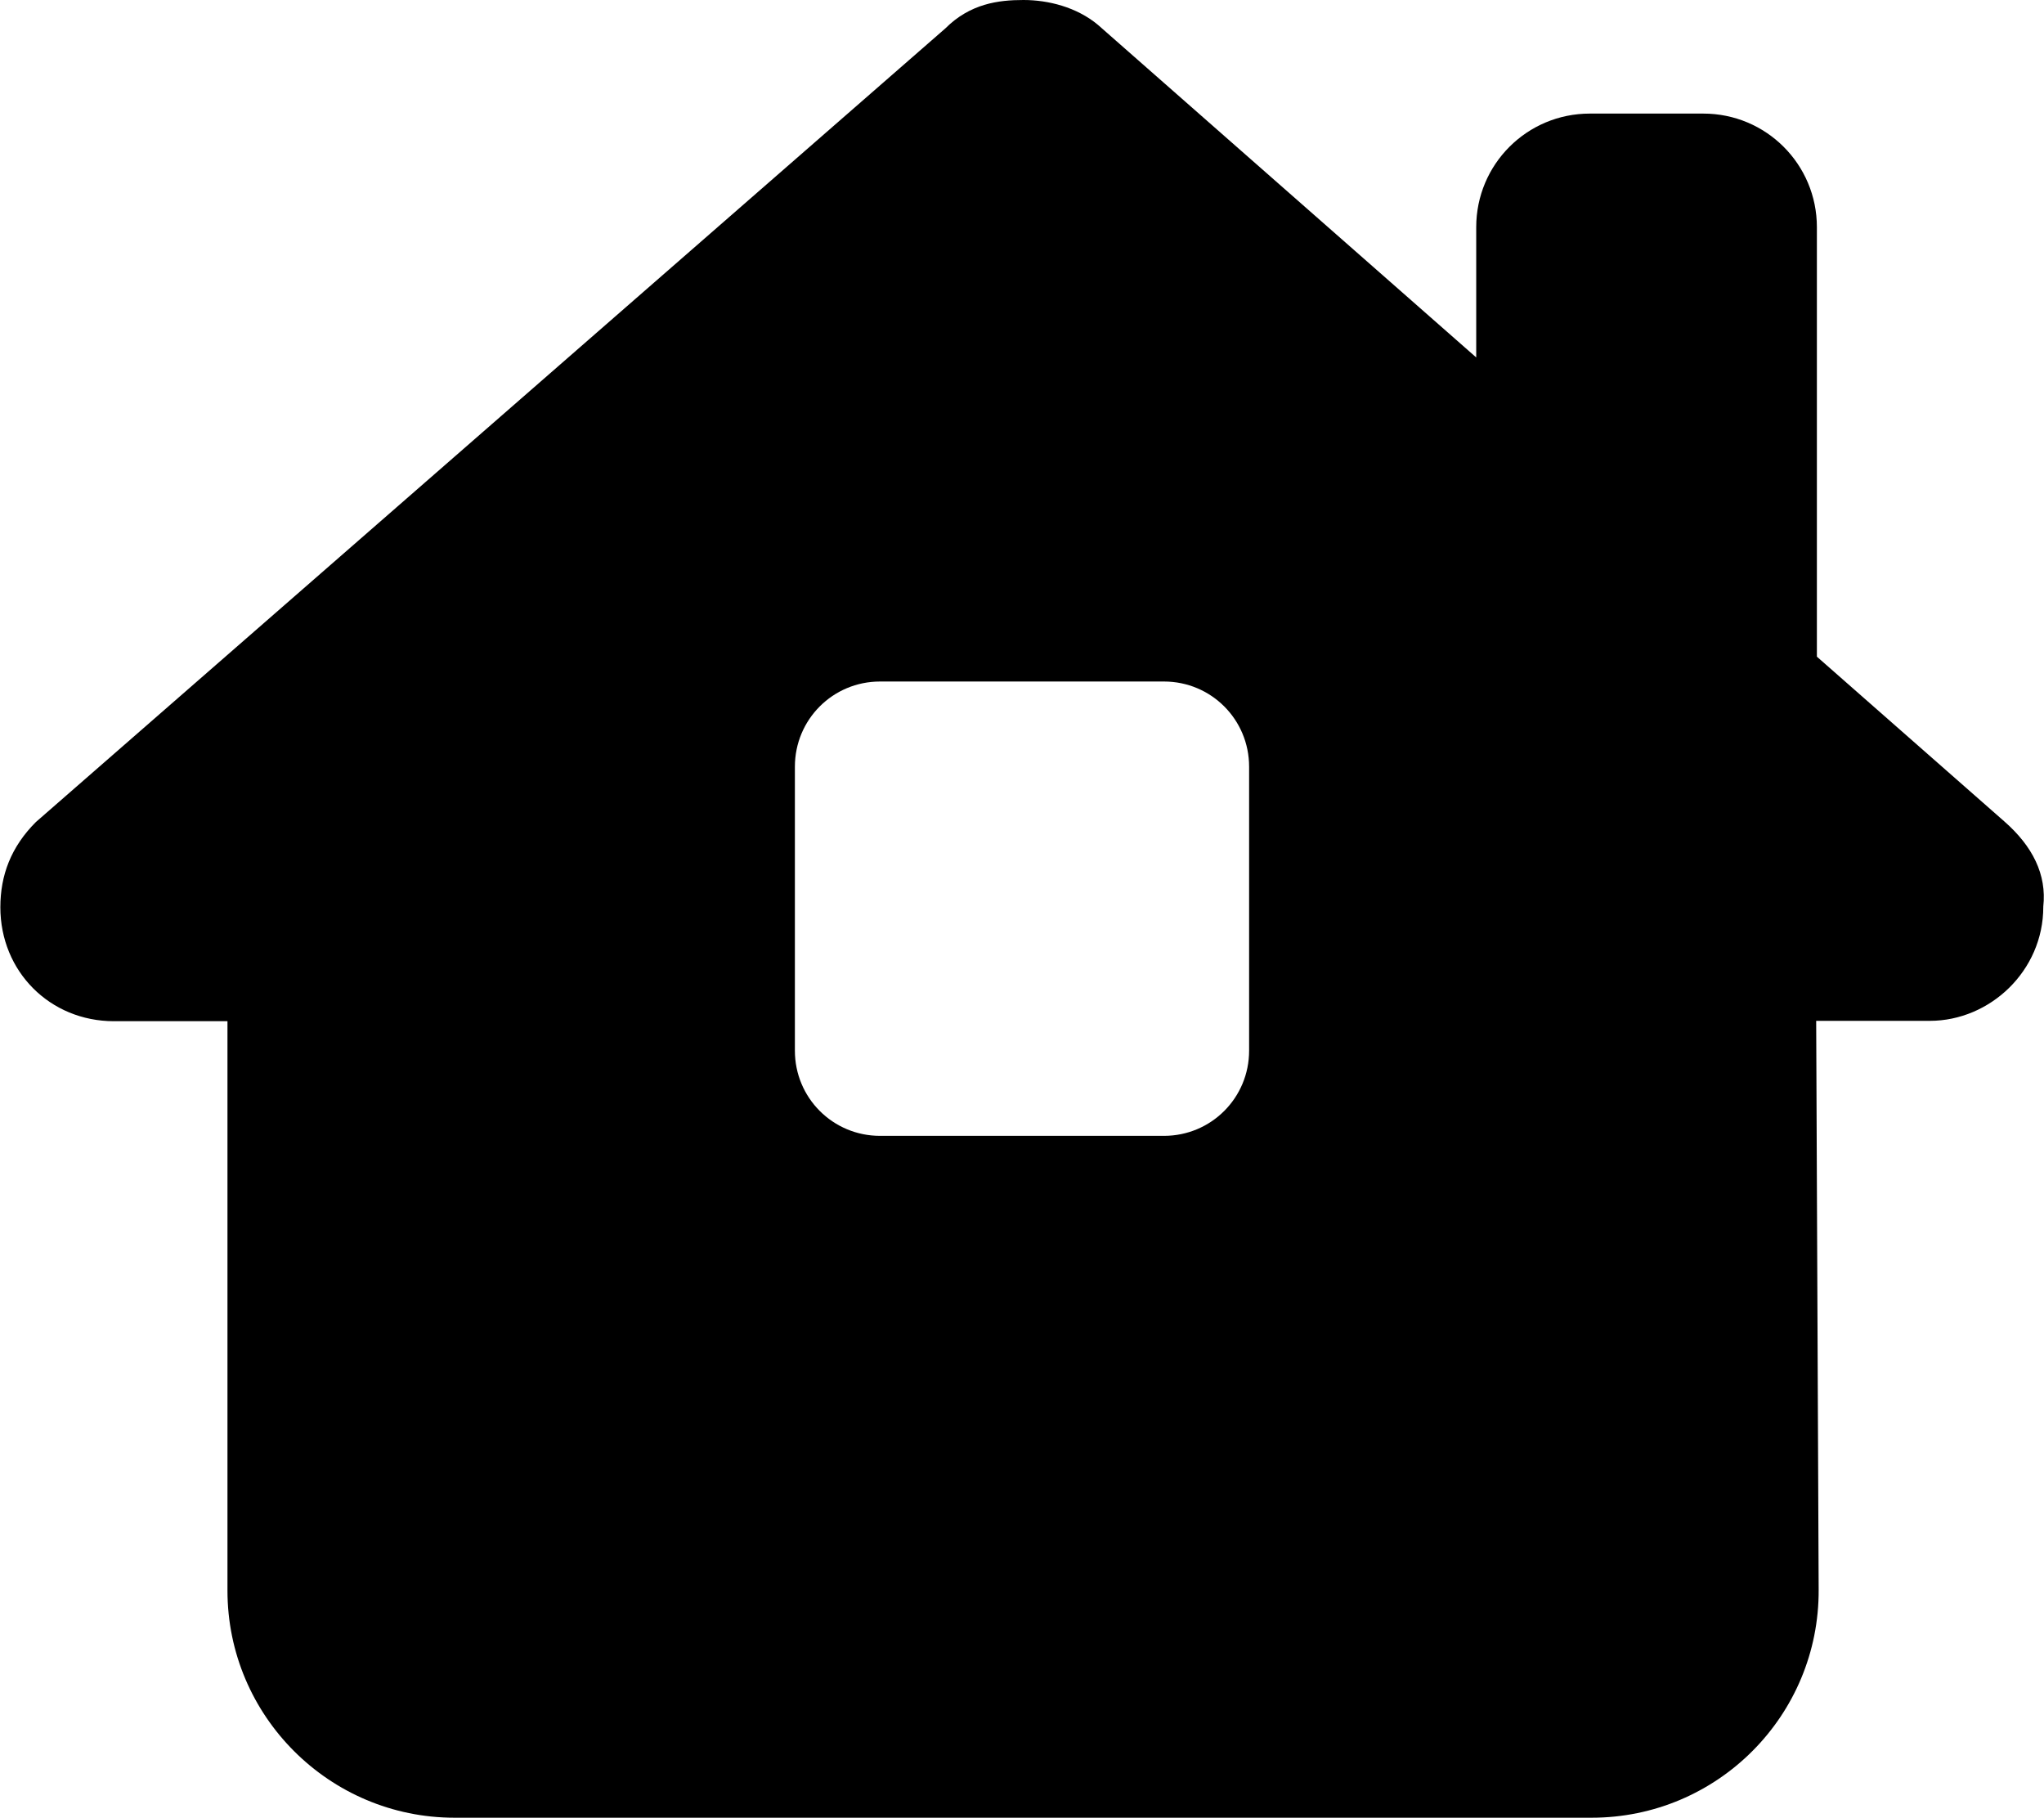
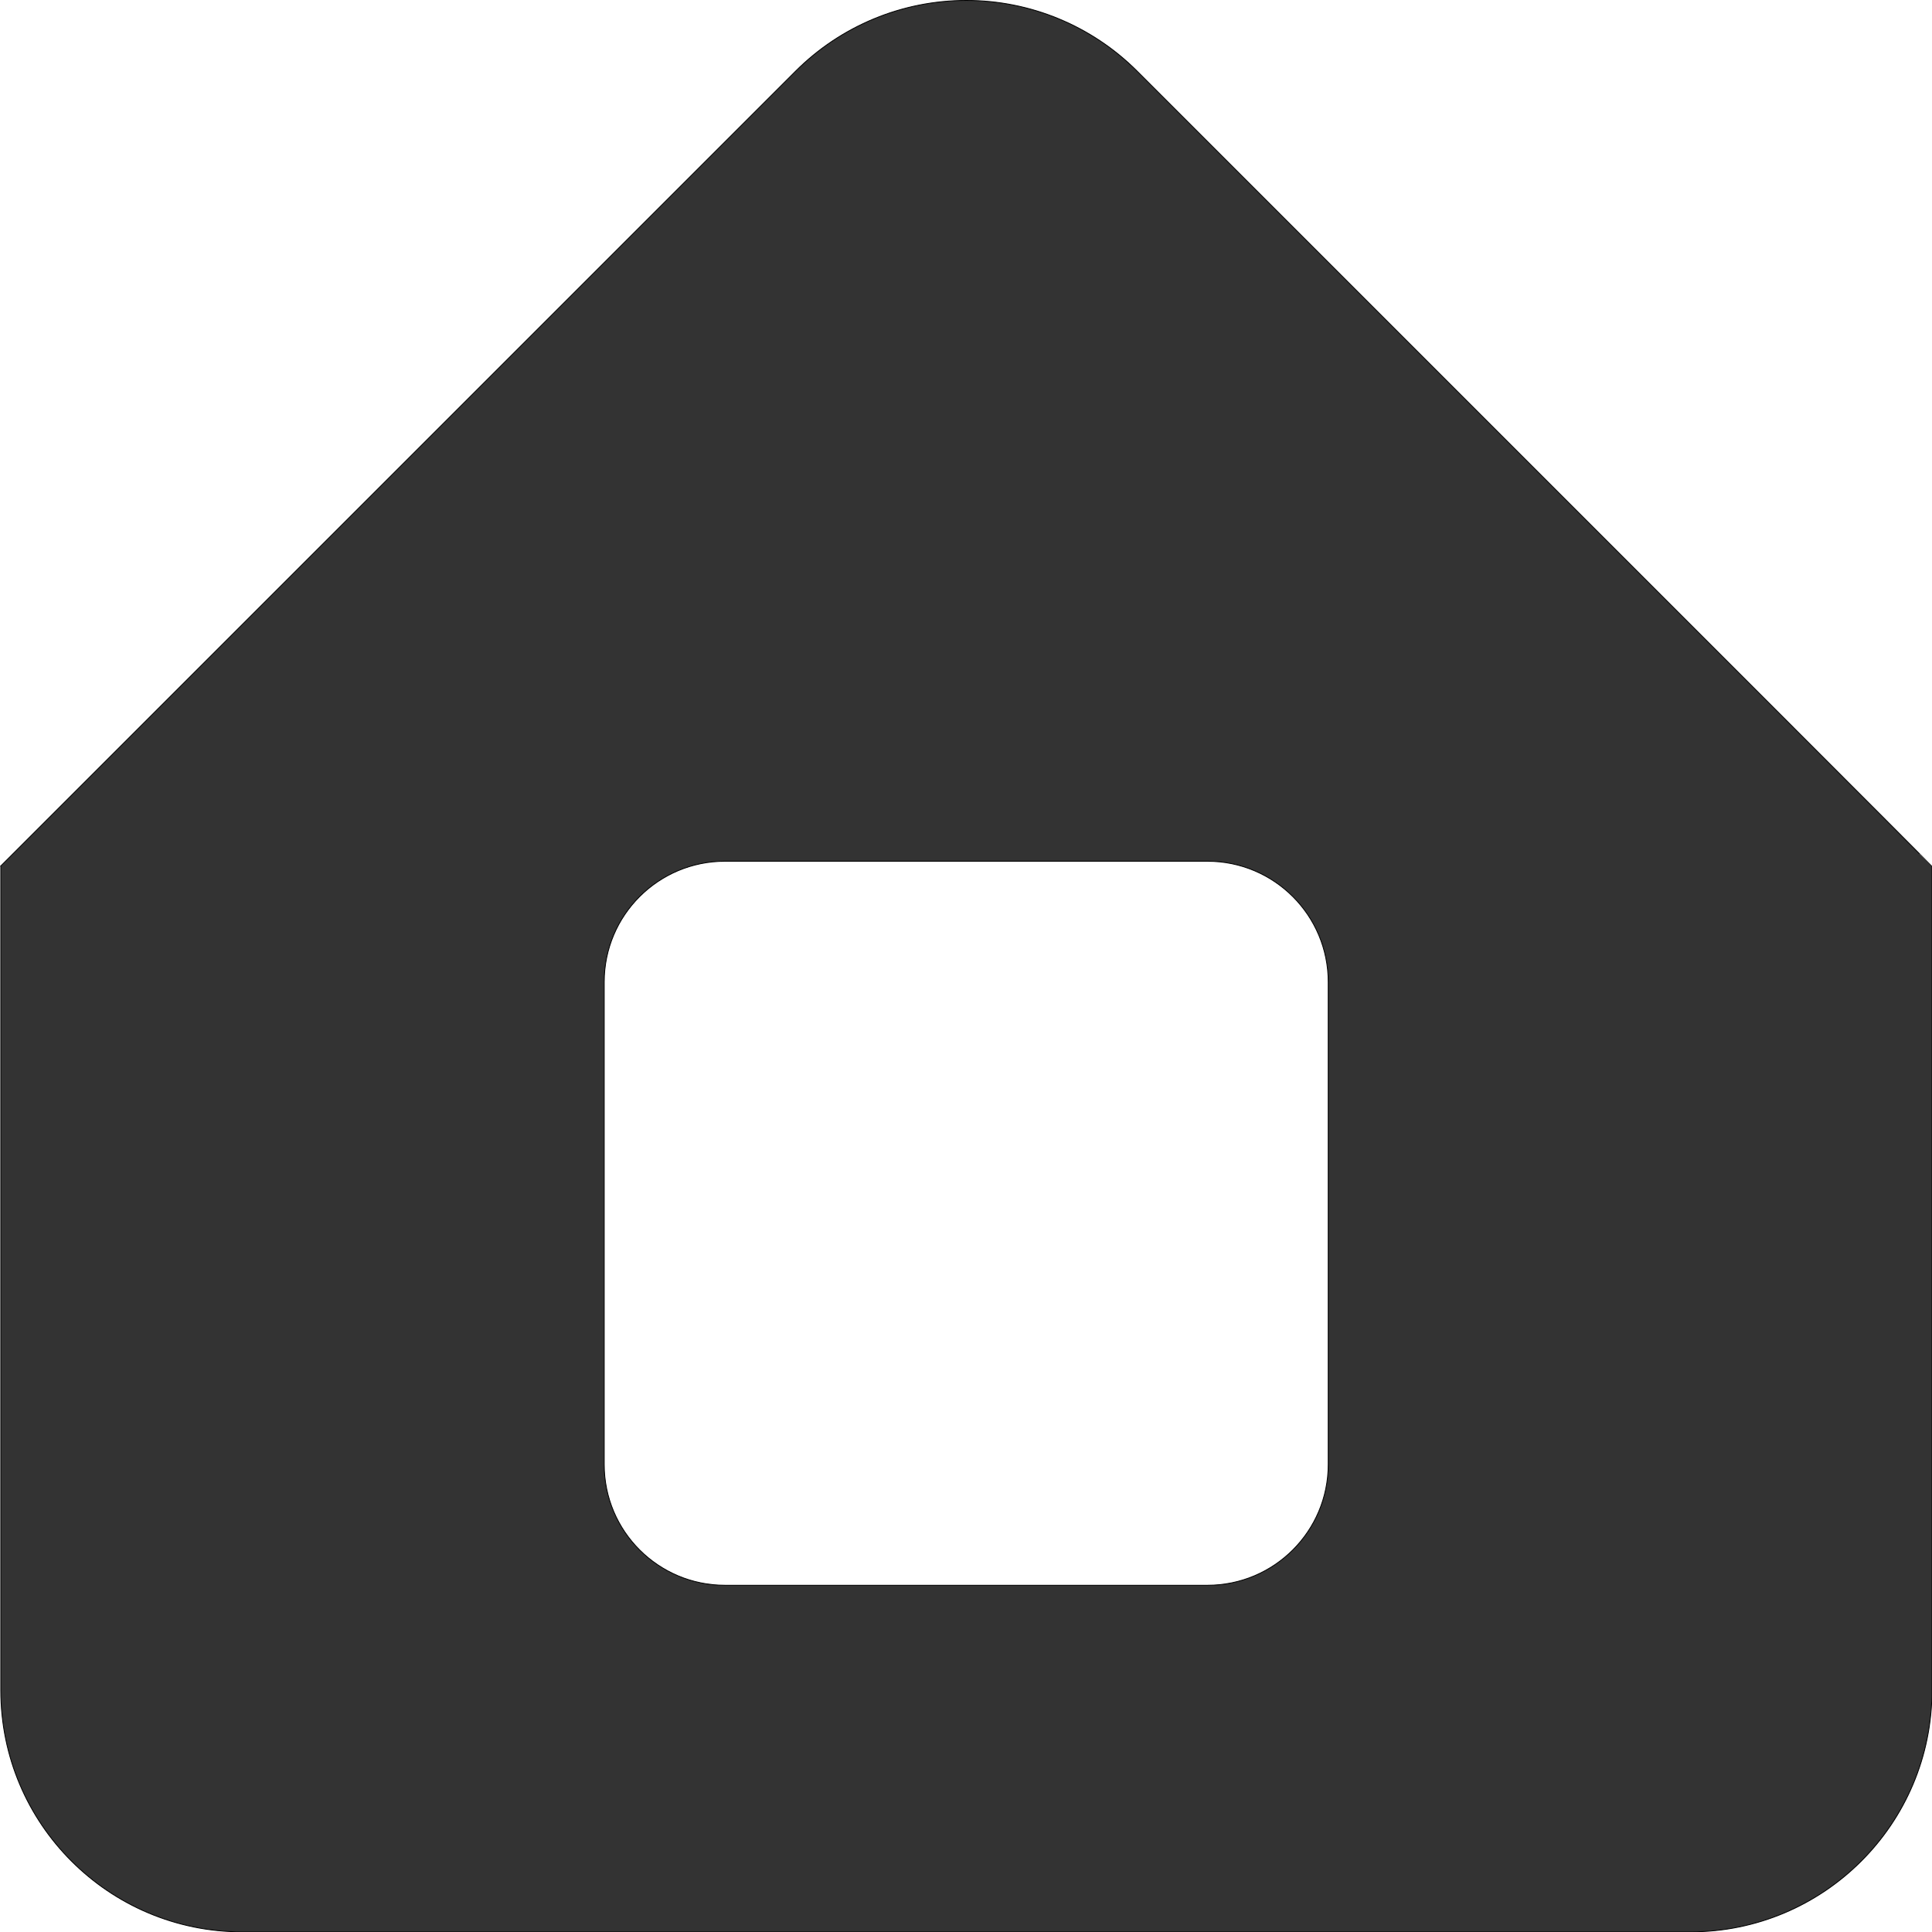
- <svg xmlns="http://www.w3.org/2000/svg" viewBox="0 0 576 512">
-   <path d="M575.8 255.5c0 18-15 32.1-32 32.1l-32 0 .7 160.2c.2 35.5-28.5 64.3-64 64.3l-320.4 0c-35.3 0-64-28.7-64-64l0-160.4-32 0c-18 0-32-14-32-32.1c0-9 3-17 10-24L266.4 8c7-7 15-8 22-8s15 2 21 7L416 100.7 416 64c0-17.7 14.3-32 32-32l32 0c17.7 0 32 14.3 32 32l0 121 52.8 46.4c8 7 12 15 11 24zM248 192c-13.3 0-24 10.7-24 24l0 80c0 13.3 10.7 24 24 24l80 0c13.3 0 24-10.7 24-24l0-80c0-13.3-10.7-24-24-24l-80 0z" />
+ <svg xmlns="http://www.w3.org/2000/svg" width="512" height="512" viewBox="0 0 135.467 135.467" version="1.1" id="svg1">
+   <defs id="defs1">
+     </defs>
+   <g id="layer1">
+     <path id="rect1" style="fill:#333333;stroke:#000000;stroke-width:0.059" d="M 67.733,0.01 C 63.242,0.01 58.935,1.794 55.76,4.97 L 0.014,60.715 0.028,60.729 v 57.776 c 1.1e-6,9.352 7.581,16.933 16.933,16.933 H 118.505 c 9.352,0 16.933,-7.581 16.933,-16.933 v -57.776 c 0.008,-0.008 -4.928,-4.956 -11.024,-11.052 L 79.707,4.97 C 76.531,1.794 72.224,0.01 67.733,0.01 Z M 50.806,60.369 h 33.832 c 4.676,0 8.467,3.791 8.467,8.467 v 33.832 c -3e-6,4.676 -3.791,8.467 -8.467,8.467 H 50.806 c -4.676,0 -8.467,-3.791 -8.467,-8.467 V 68.836 c 0,-4.676 3.791,-8.467 8.467,-8.467 z" transform="translate(0.02714413,0.01960688)" />
+   </g>
</svg>
